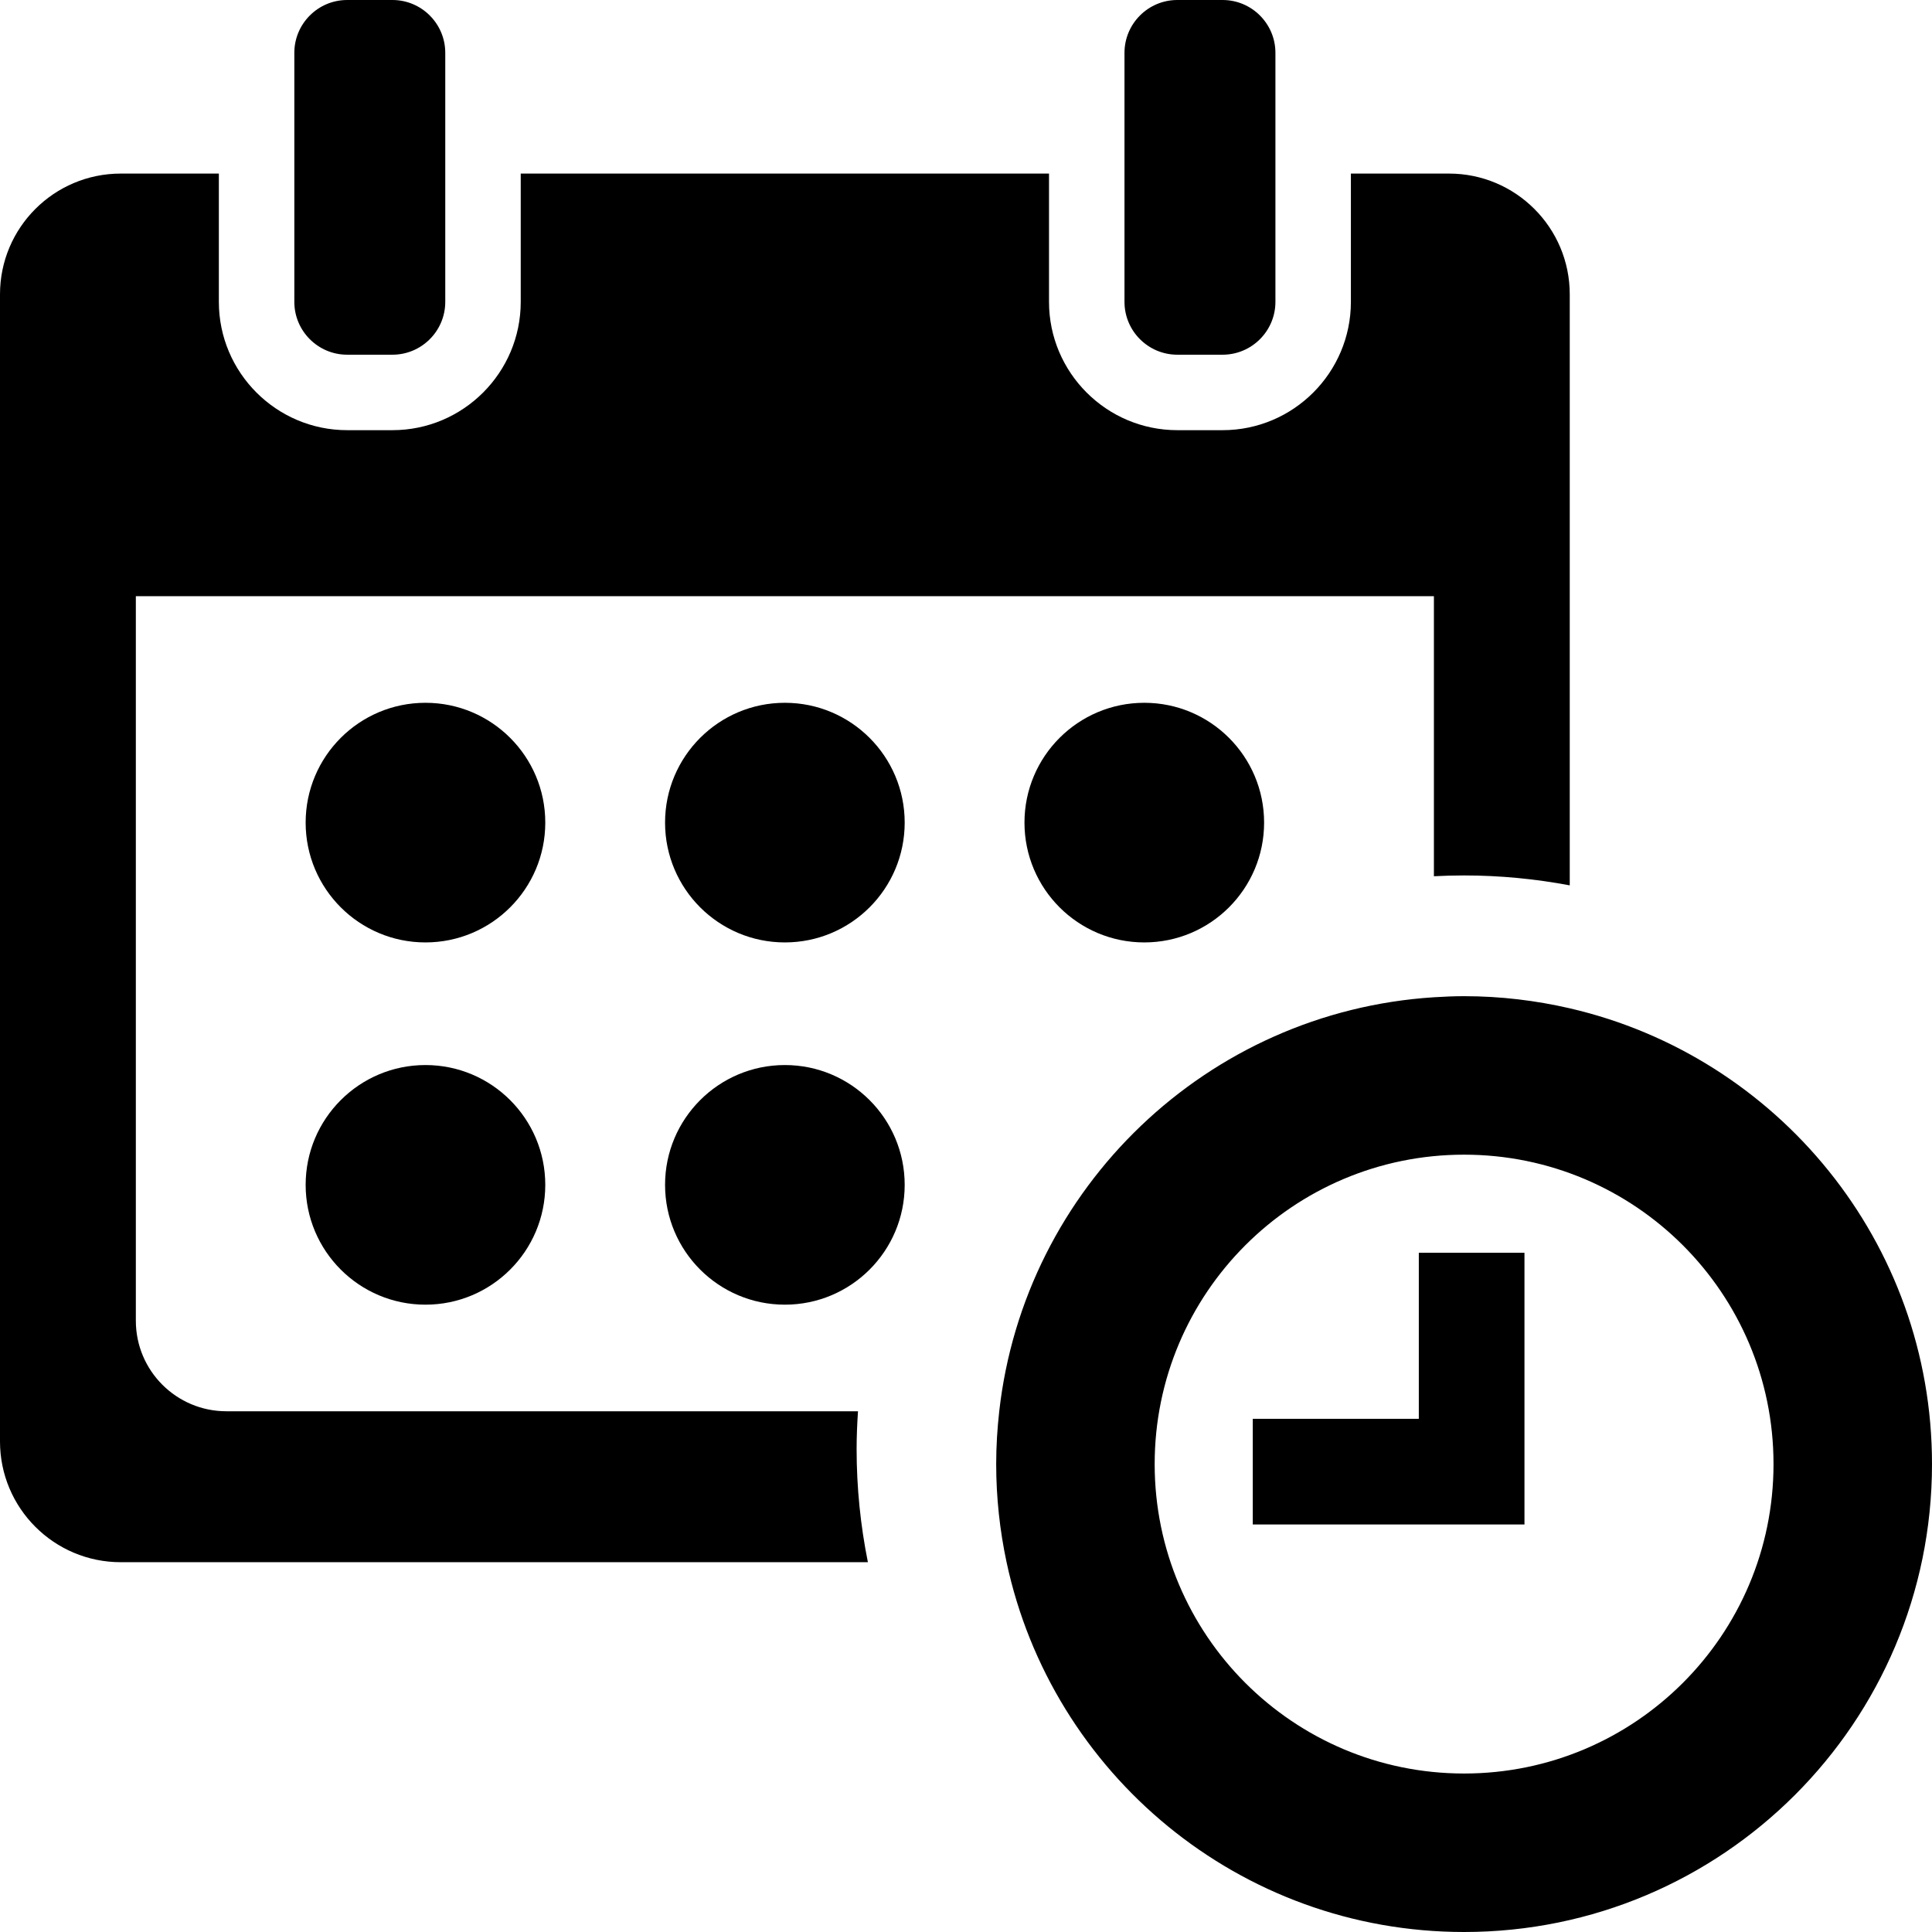
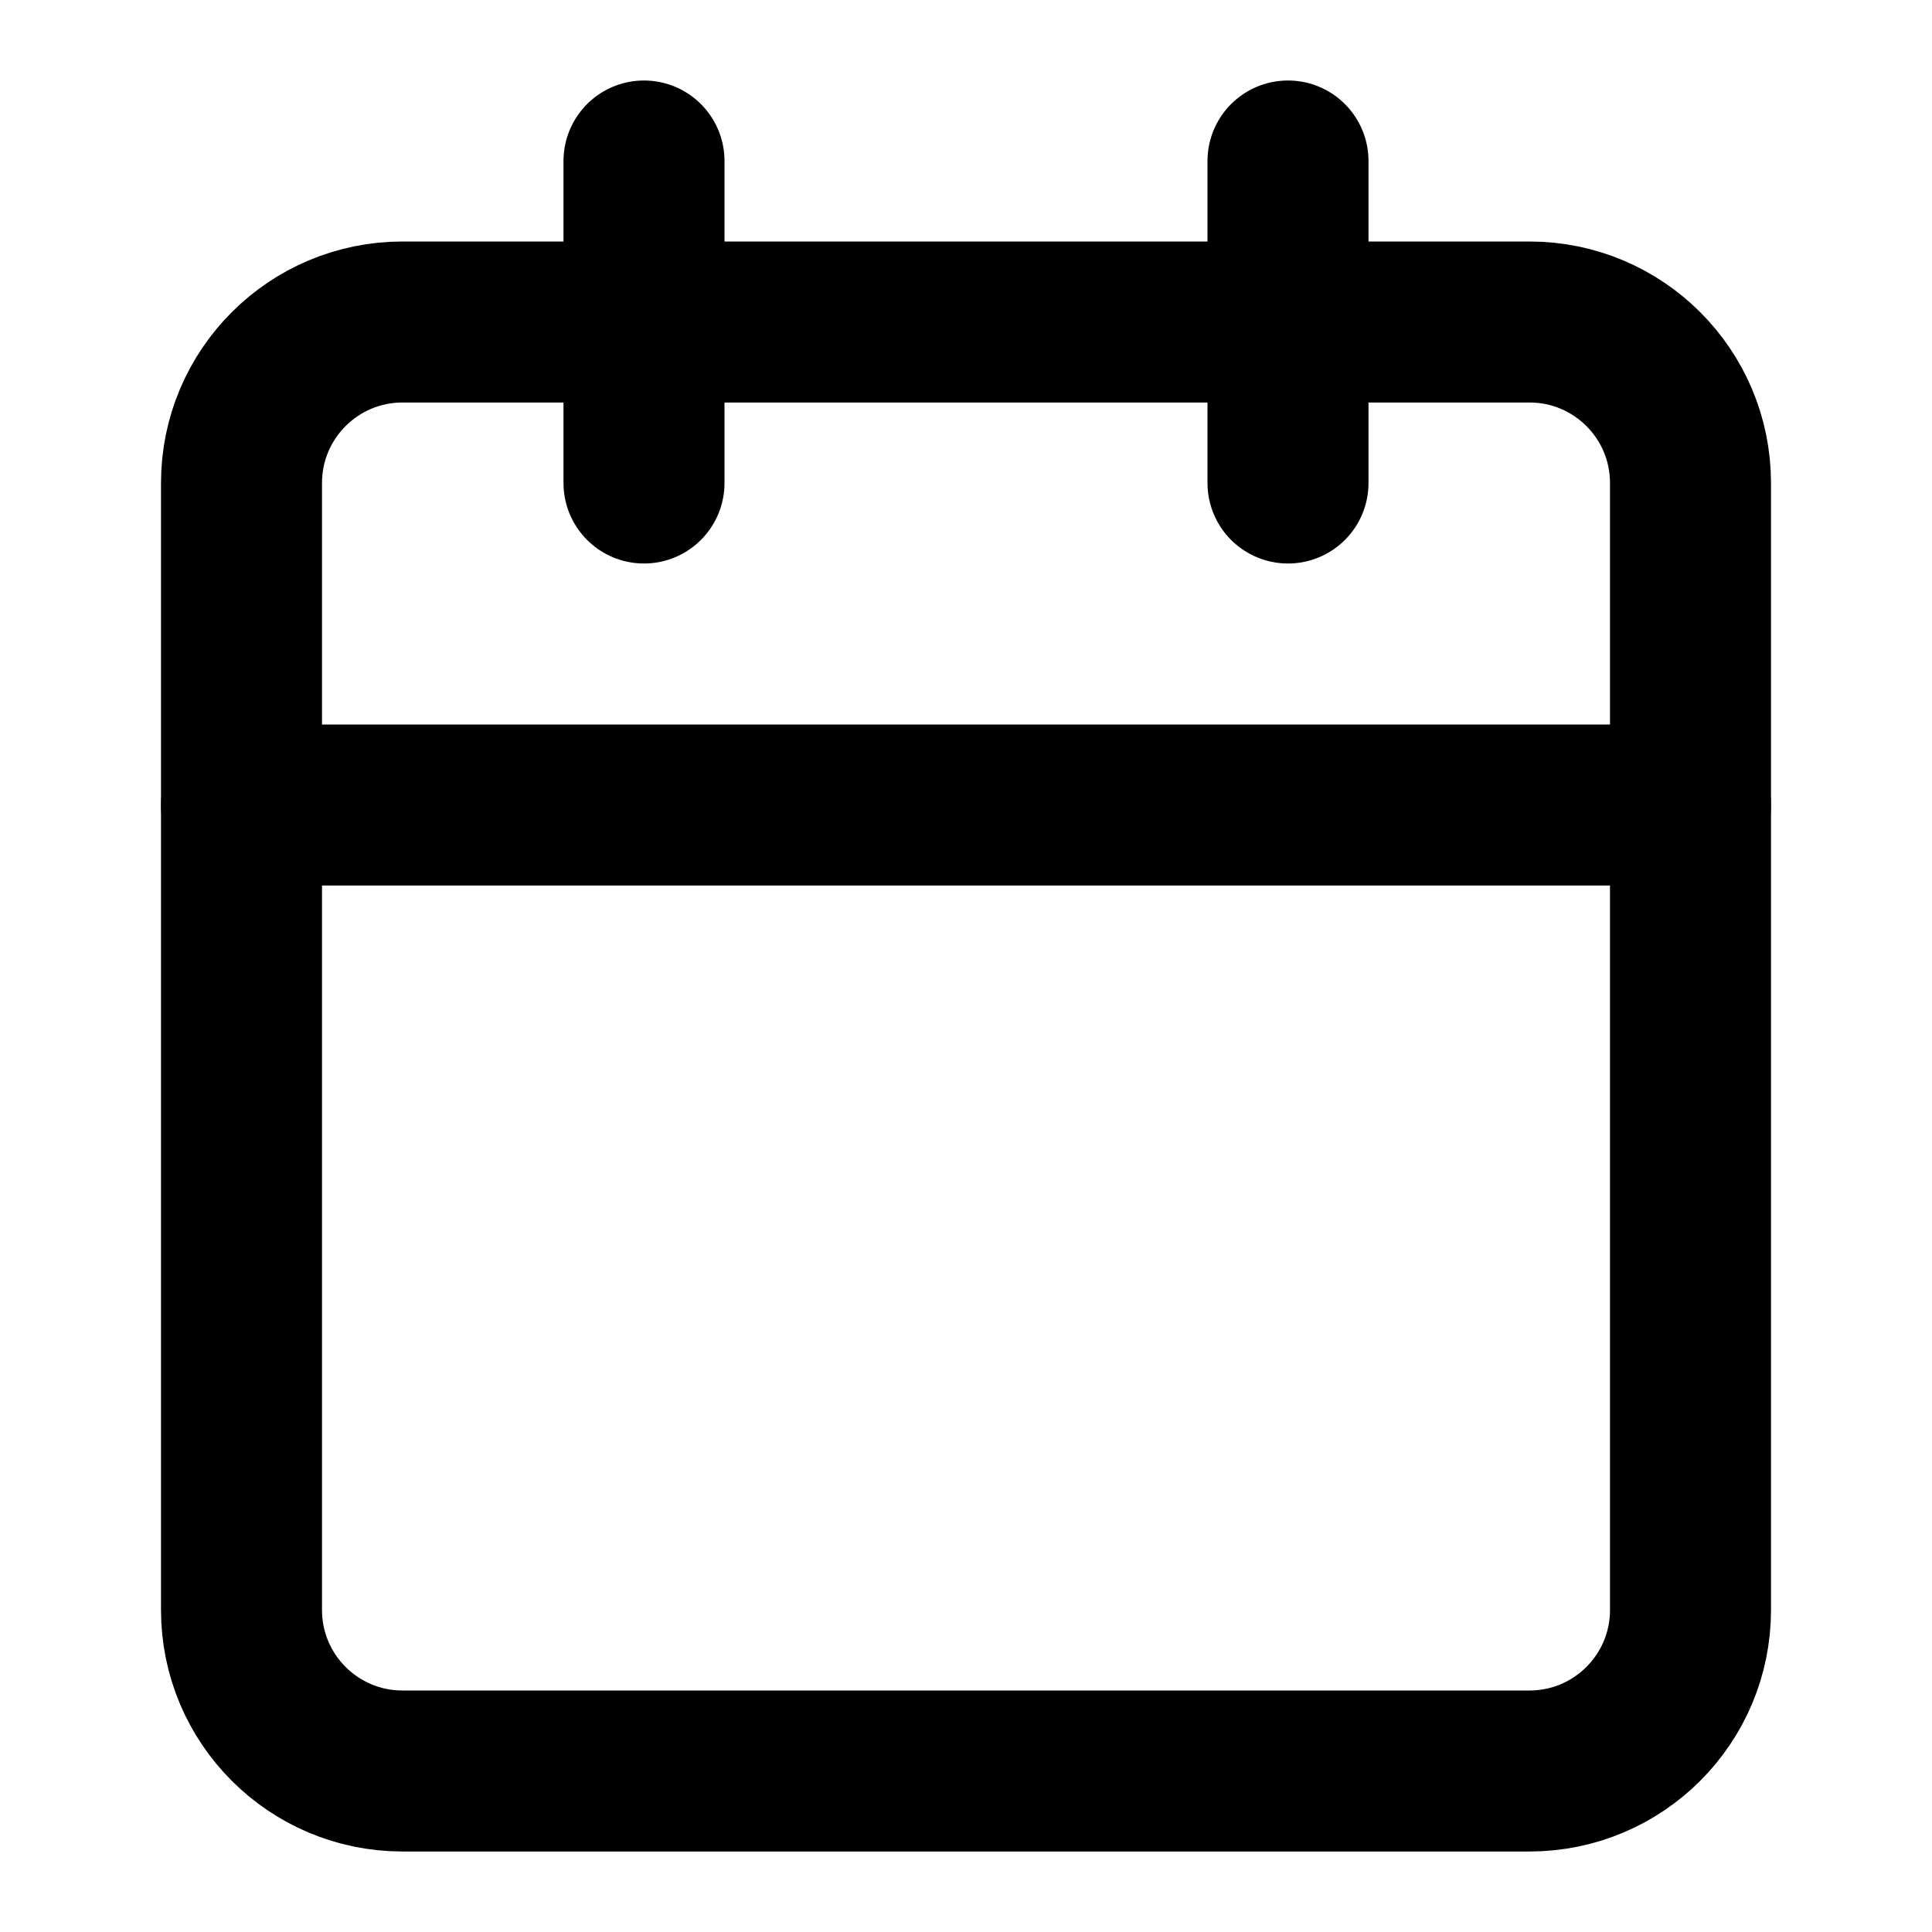
- <svg xmlns="http://www.w3.org/2000/svg" fill="currentColor" version="1.1" id="Capa_1" width="800px" height="800px" viewBox="0 0 612 612" xml:space="preserve">
-   <g>
-     <g>
-       <path d="M612,463.781c0-70.342-49.018-129.199-114.75-144.379c-10.763-2.482-21.951-3.84-33.469-3.84    c-3.218,0-6.397,0.139-9.562,0.34c-71.829,4.58-129.725,60.291-137.69,131.145c-0.617,5.494-0.966,11.073-0.966,16.734    c0,10.662,1.152,21.052,3.289,31.078C333.139,561.792,392.584,612,463.781,612C545.641,612,612,545.641,612,463.781z     M463.781,561.797c-54.133,0-98.016-43.883-98.016-98.016s43.883-98.016,98.016-98.016s98.016,43.883,98.016,98.016    S517.914,561.797,463.781,561.797z" />
-       <polygon points="482.906,396.844 449.438,396.844 449.438,449.438 396.844,449.438 396.844,482.906 482.906,482.906     482.906,449.438 482.906,449.438   " />
-       <path d="M109.969,0c-9.228,0-16.734,7.507-16.734,16.734v38.25v40.641c0,9.228,7.506,16.734,16.734,16.734h14.344    c9.228,0,16.734-7.507,16.734-16.734V54.984v-38.25C141.047,7.507,133.541,0,124.312,0H109.969z" />
-       <path d="M372.938,0c-9.228,0-16.734,7.507-16.734,16.734v38.25v40.641c0,9.228,7.507,16.734,16.734,16.734h14.344    c9.228,0,16.734-7.507,16.734-16.734V54.984v-38.25C404.016,7.507,396.509,0,387.281,0H372.938z" />
-       <path d="M38.25,494.859h236.672c-2.333-11.6-3.572-23.586-3.572-35.859c0-4.021,0.177-7.999,0.435-11.953H71.719    c-15.845,0-28.688-12.843-28.688-28.688v-229.5h411.188v88.707c3.165-0.163,6.354-0.253,9.562-0.253    c11.437,0,22.61,1.109,33.469,3.141V93.234c0-21.124-17.126-38.25-38.25-38.25h-31.078v40.641c0,22.41-18.23,40.641-40.641,40.641    h-14.344c-22.41,0-40.641-18.231-40.641-40.641V54.984H164.953v40.641c0,22.41-18.231,40.641-40.641,40.641h-14.344    c-22.41,0-40.641-18.231-40.641-40.641V54.984H38.25C17.126,54.984,0,72.111,0,93.234v363.375    C0,477.733,17.126,494.859,38.25,494.859z" />
-       <circle cx="134.774" cy="260.578" r="37.954" />
-       <circle cx="248.625" cy="260.578" r="37.954" />
-       <circle cx="362.477" cy="260.578" r="37.954" />
-       <circle cx="248.625" cy="375.328" r="37.953" />
-       <circle cx="134.774" cy="375.328" r="37.953" />
-     </g>
-   </g>
+ <svg xmlns="http://www.w3.org/2000/svg" width="24" height="24" viewBox="0 0 24 24" fill="none" stroke="currentColor" stroke-width="2" stroke-linecap="round" stroke-linejoin="round" aria-hidden="true">
+   <path d="M8 2v4" />
+   <path d="M16 2v4" />
+   <rect x="3" y="4" width="18" height="18" rx="2" />
+   <path d="M3 10h18" />
</svg>
